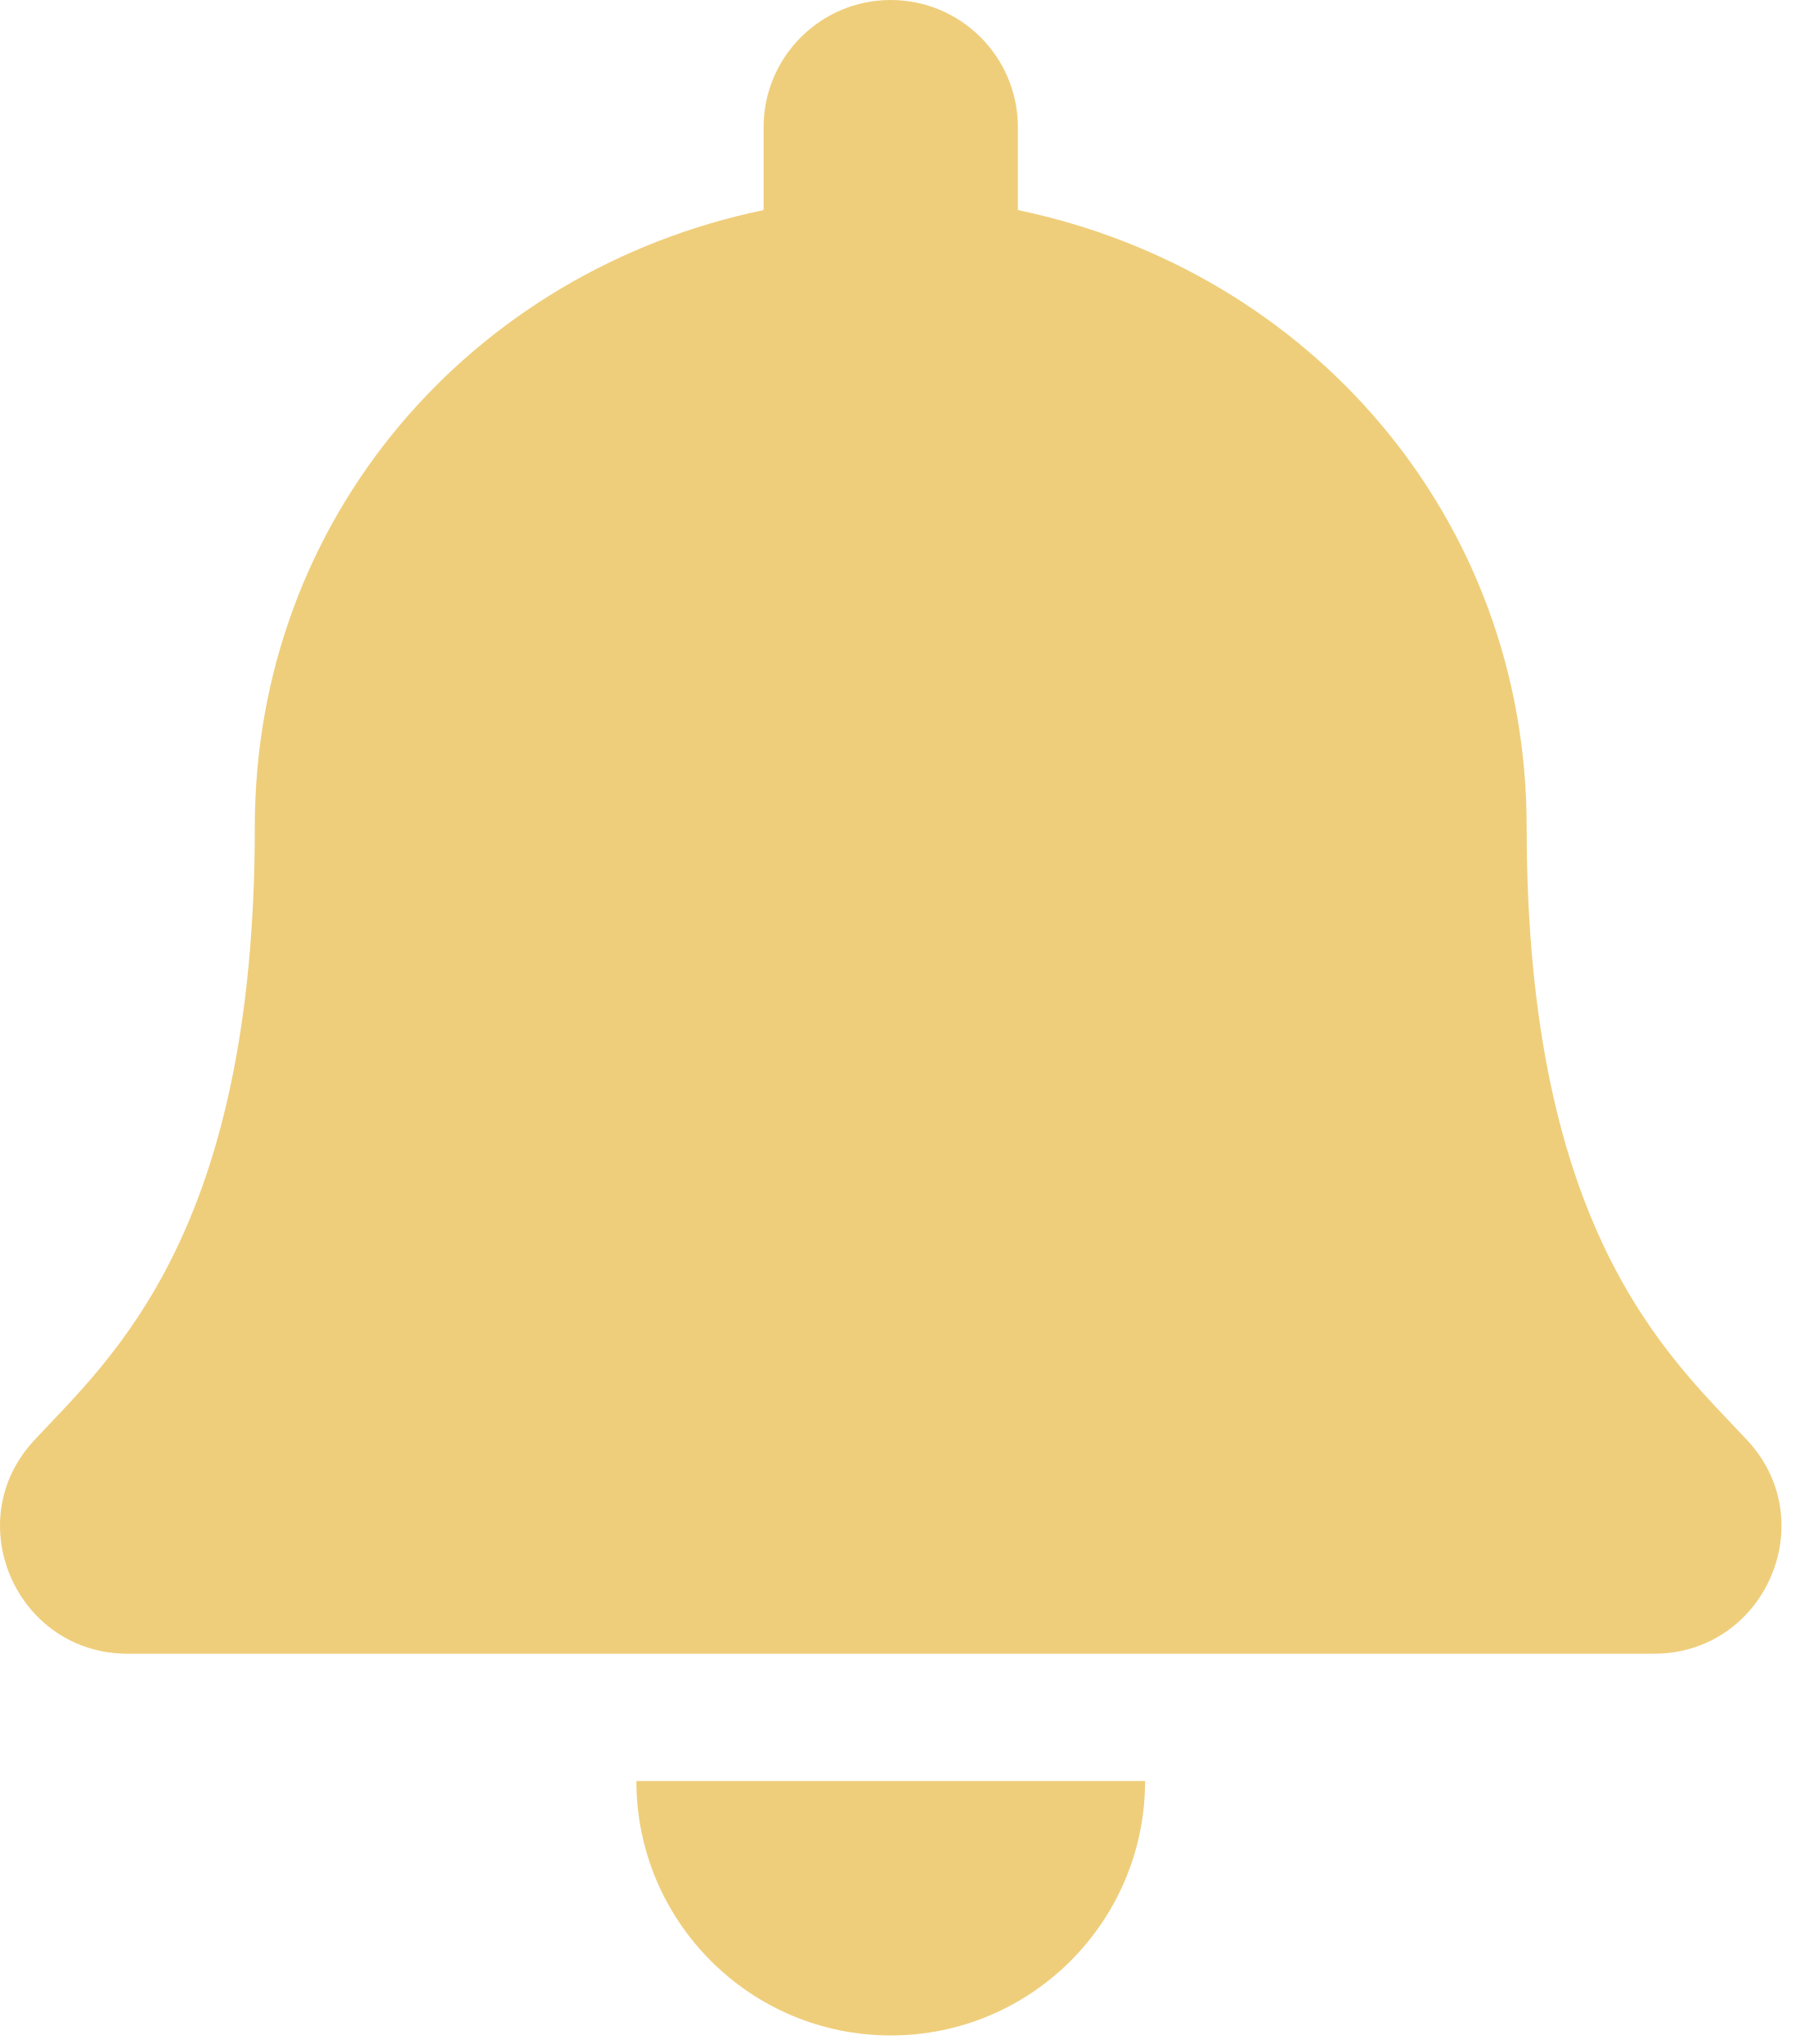
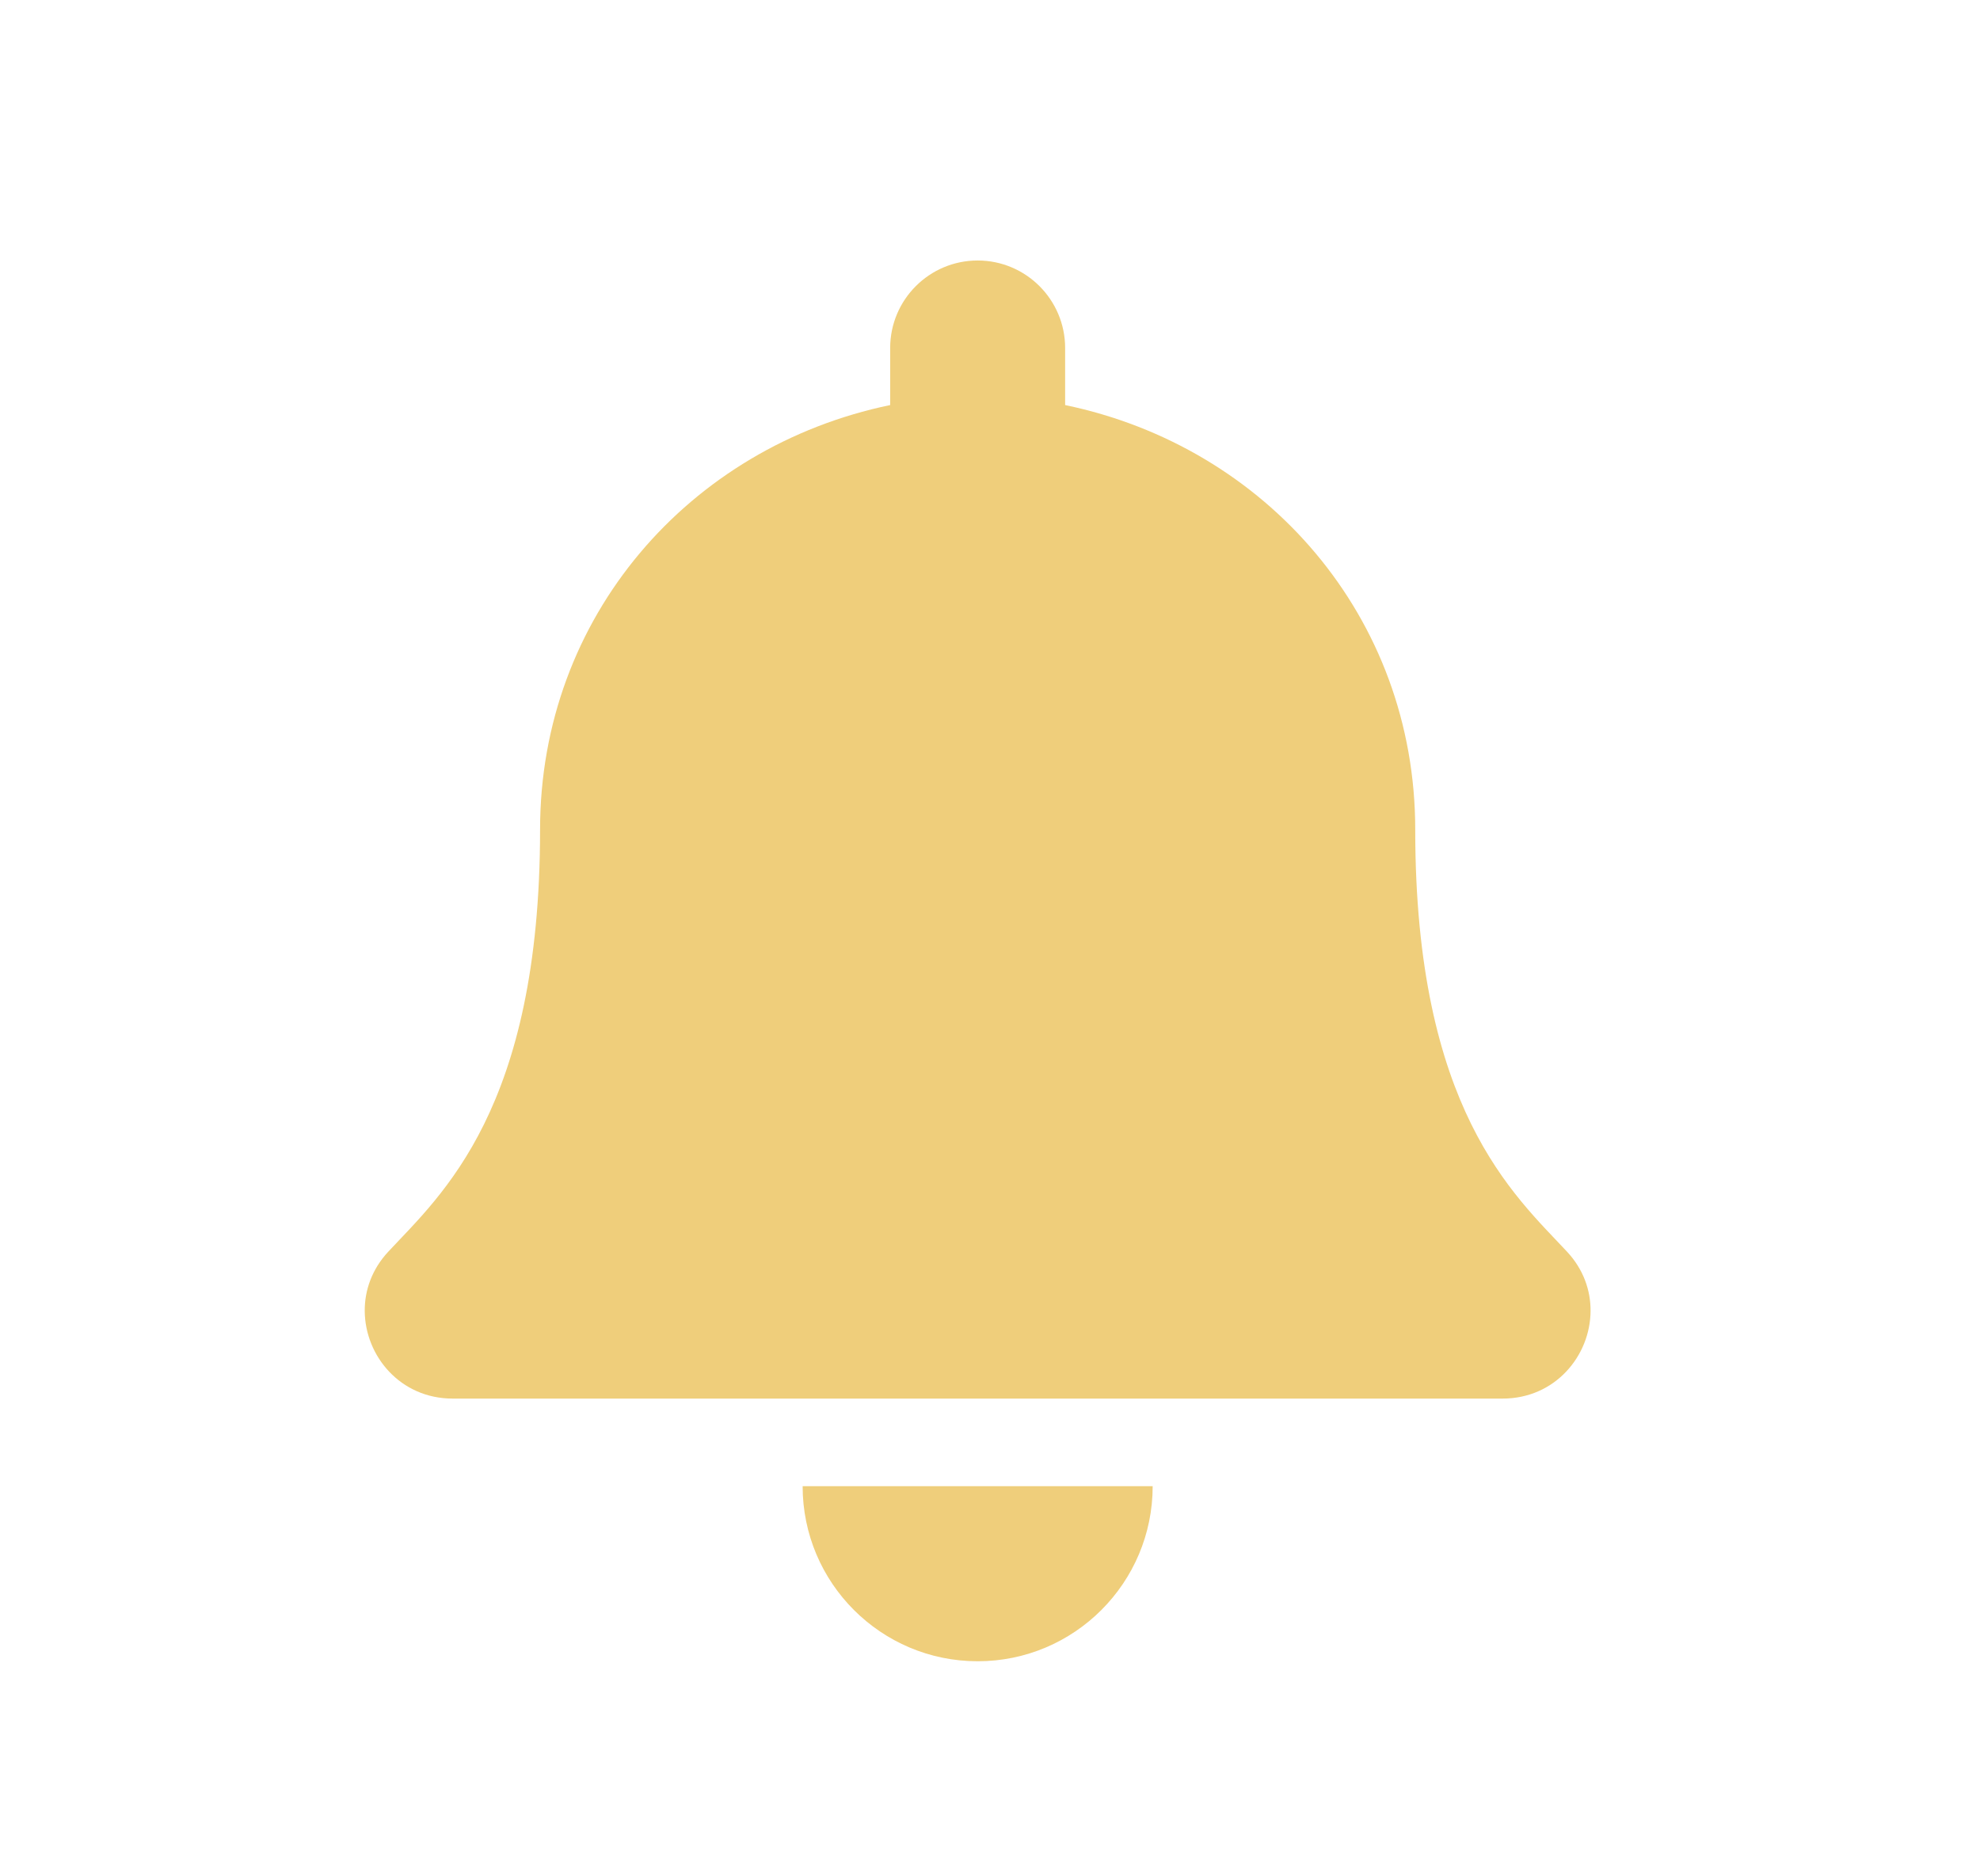
- <svg xmlns="http://www.w3.org/2000/svg" width="24" height="27" viewBox="0 0 24 27" fill="none">
-   <path d="M11.763 26.887C13.618 26.887 15.122 25.382 15.122 23.526H8.404C8.404 25.382 9.908 26.887 11.763 26.887ZM23.074 19.025C22.059 17.935 20.161 16.295 20.161 10.923C20.161 6.842 17.3 3.576 13.442 2.775V1.68C13.442 0.753 12.69 0 11.763 0C10.836 0 10.084 0.753 10.084 1.68V2.775C6.226 3.576 3.365 6.842 3.365 10.923C3.365 16.295 1.467 17.935 0.452 19.025C0.137 19.364 -0.003 19.768 3.63068e-05 20.165C0.006 21.026 0.682 21.845 1.686 21.845H21.84C22.844 21.845 23.521 21.026 23.526 20.165C23.529 19.768 23.389 19.363 23.074 19.025Z" fill="#EFCE7B" />
+ <svg xmlns="http://www.w3.org/2000/svg" width="38" height="36" viewBox="0 0 38 36" fill="none">
+   <path d="M18.763 31.887C20.618 31.887 22.122 30.382 22.122 28.526H15.404C15.404 30.382 16.908 31.887 18.763 31.887ZM30.074 24.025C29.059 22.935 27.161 21.295 27.161 15.923C27.161 11.842 24.3 8.576 20.442 7.775V6.68C20.442 5.753 19.69 5 18.763 5C17.836 5 17.084 5.753 17.084 6.68V7.775C13.226 8.576 10.365 11.842 10.365 15.923C10.365 21.295 8.467 22.935 7.452 24.025C7.137 24.364 6.997 24.768 7 25.165C7.006 26.026 7.682 26.845 8.686 26.845H28.84C29.844 26.845 30.521 26.026 30.526 25.165C30.529 24.768 30.389 24.363 30.074 24.025Z" fill="#EFCE7B" />
</svg>
